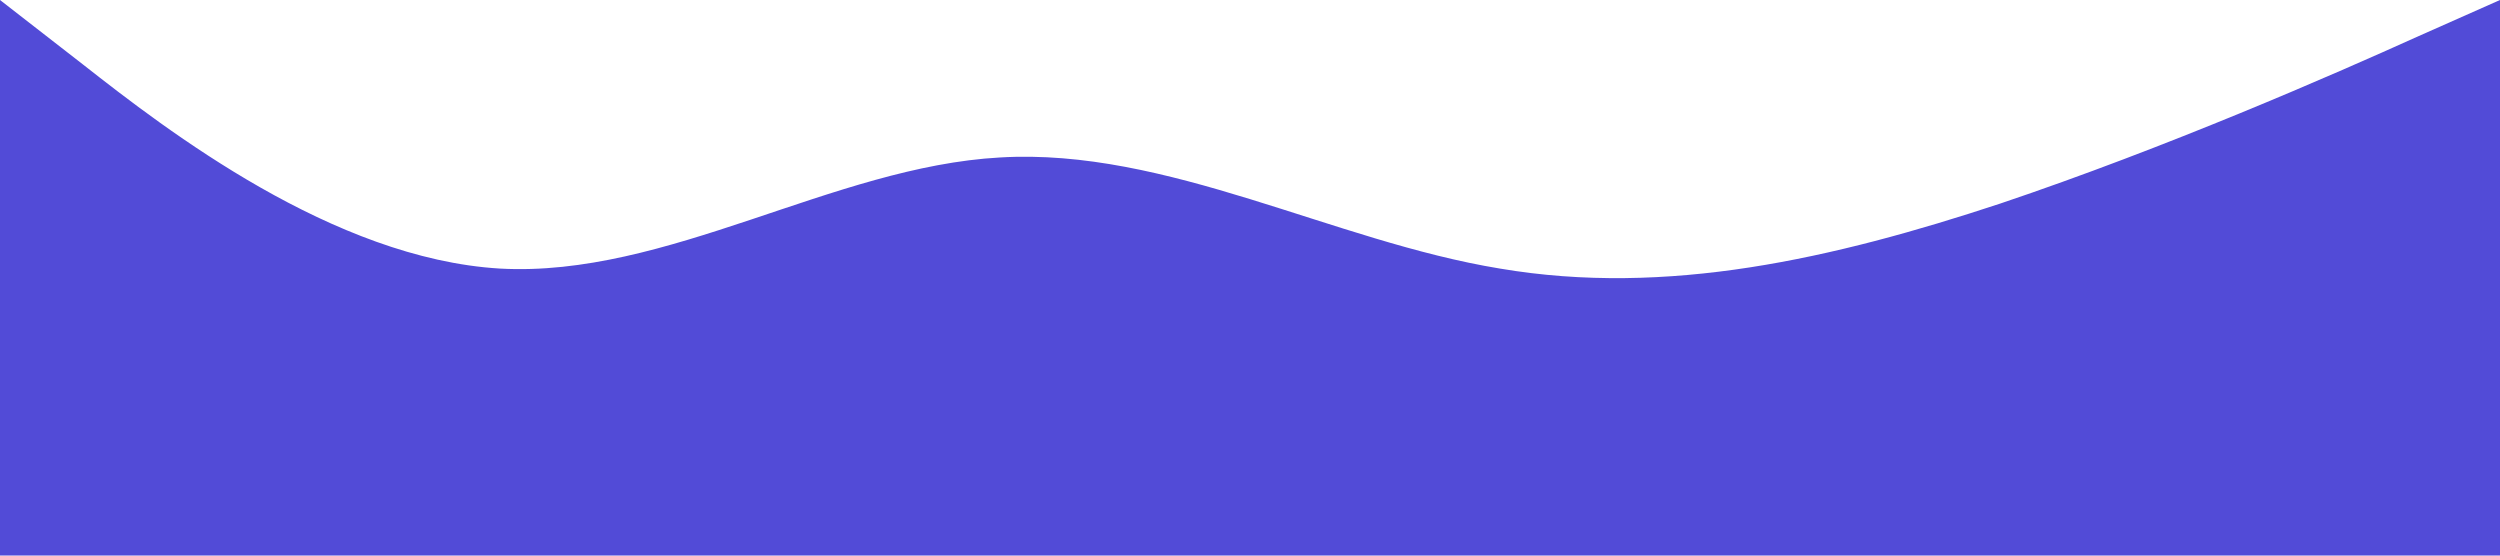
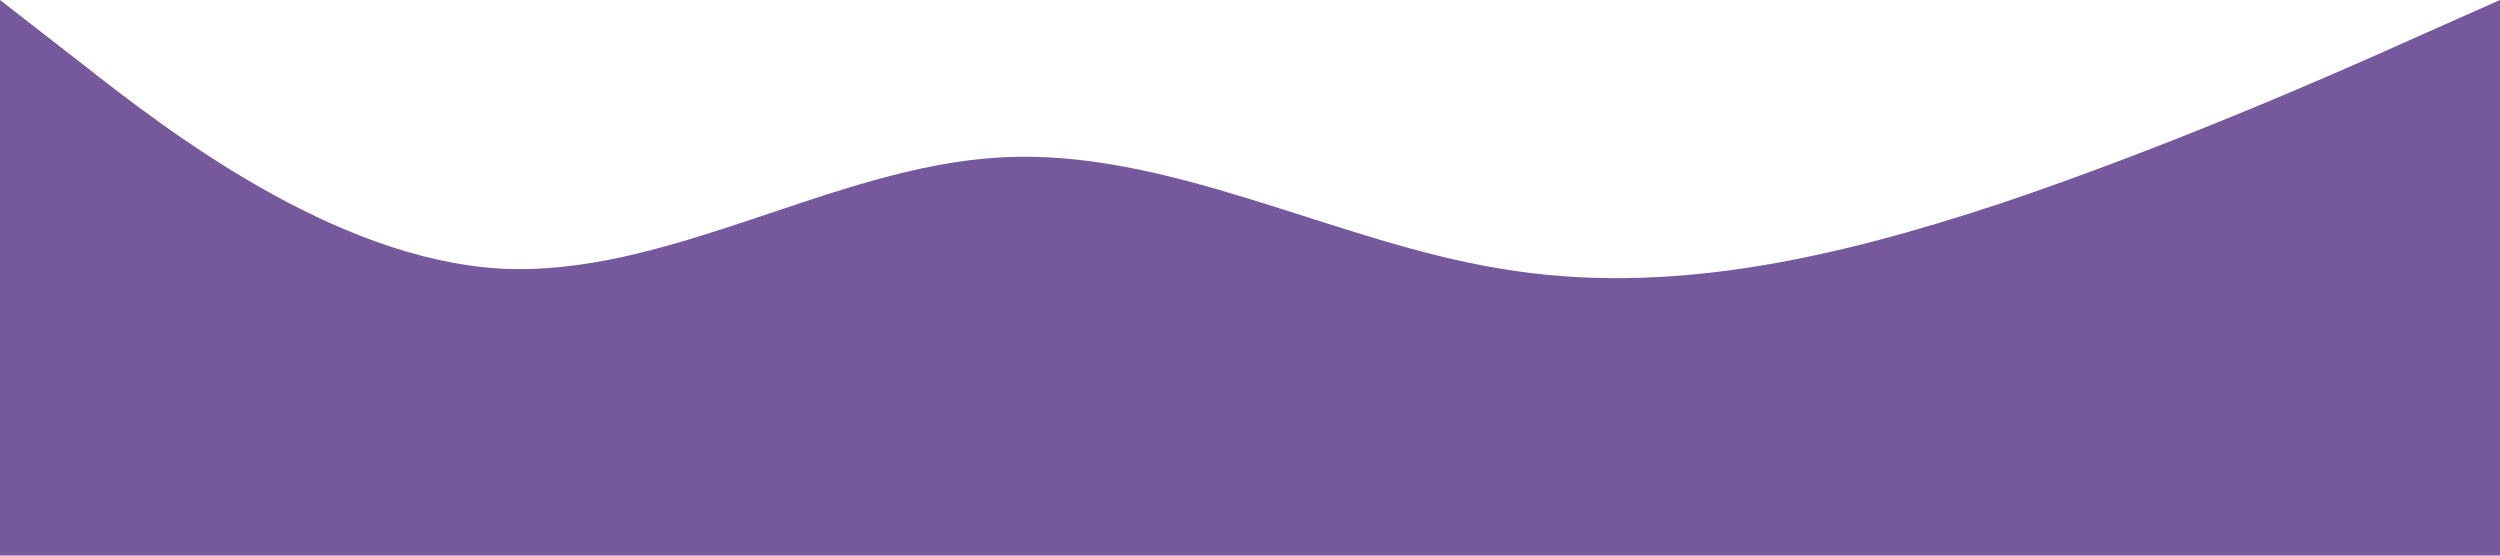
<svg xmlns="http://www.w3.org/2000/svg" viewBox="0 0 1440 320">
-   <path fill="#524bd7" fill-opacity="1" d="M0,0L48,37.3C96,75,192,149,288,154.7C384,160,480,96,576,90.7C672,85,768,139,864,154.7C960,171,1056,149,1152,117.3C1248,85,1344,43,1392,21.3L1440,0L1440,320L1392,320C1344,320,1248,320,1152,320C1056,320,960,320,864,320C768,320,672,320,576,320C480,320,384,320,288,320C192,320,96,320,48,320L0,320Z" />
+   <path fill="#76599D" fill-opacity="1" d="M0,0L48,37.3C96,75,192,149,288,154.7C384,160,480,96,576,90.7C672,85,768,139,864,154.7C960,171,1056,149,1152,117.3C1248,85,1344,43,1392,21.3L1440,0L1440,320L1392,320C1344,320,1248,320,1152,320C1056,320,960,320,864,320C768,320,672,320,576,320C480,320,384,320,288,320C192,320,96,320,48,320L0,320Z" />
</svg>
